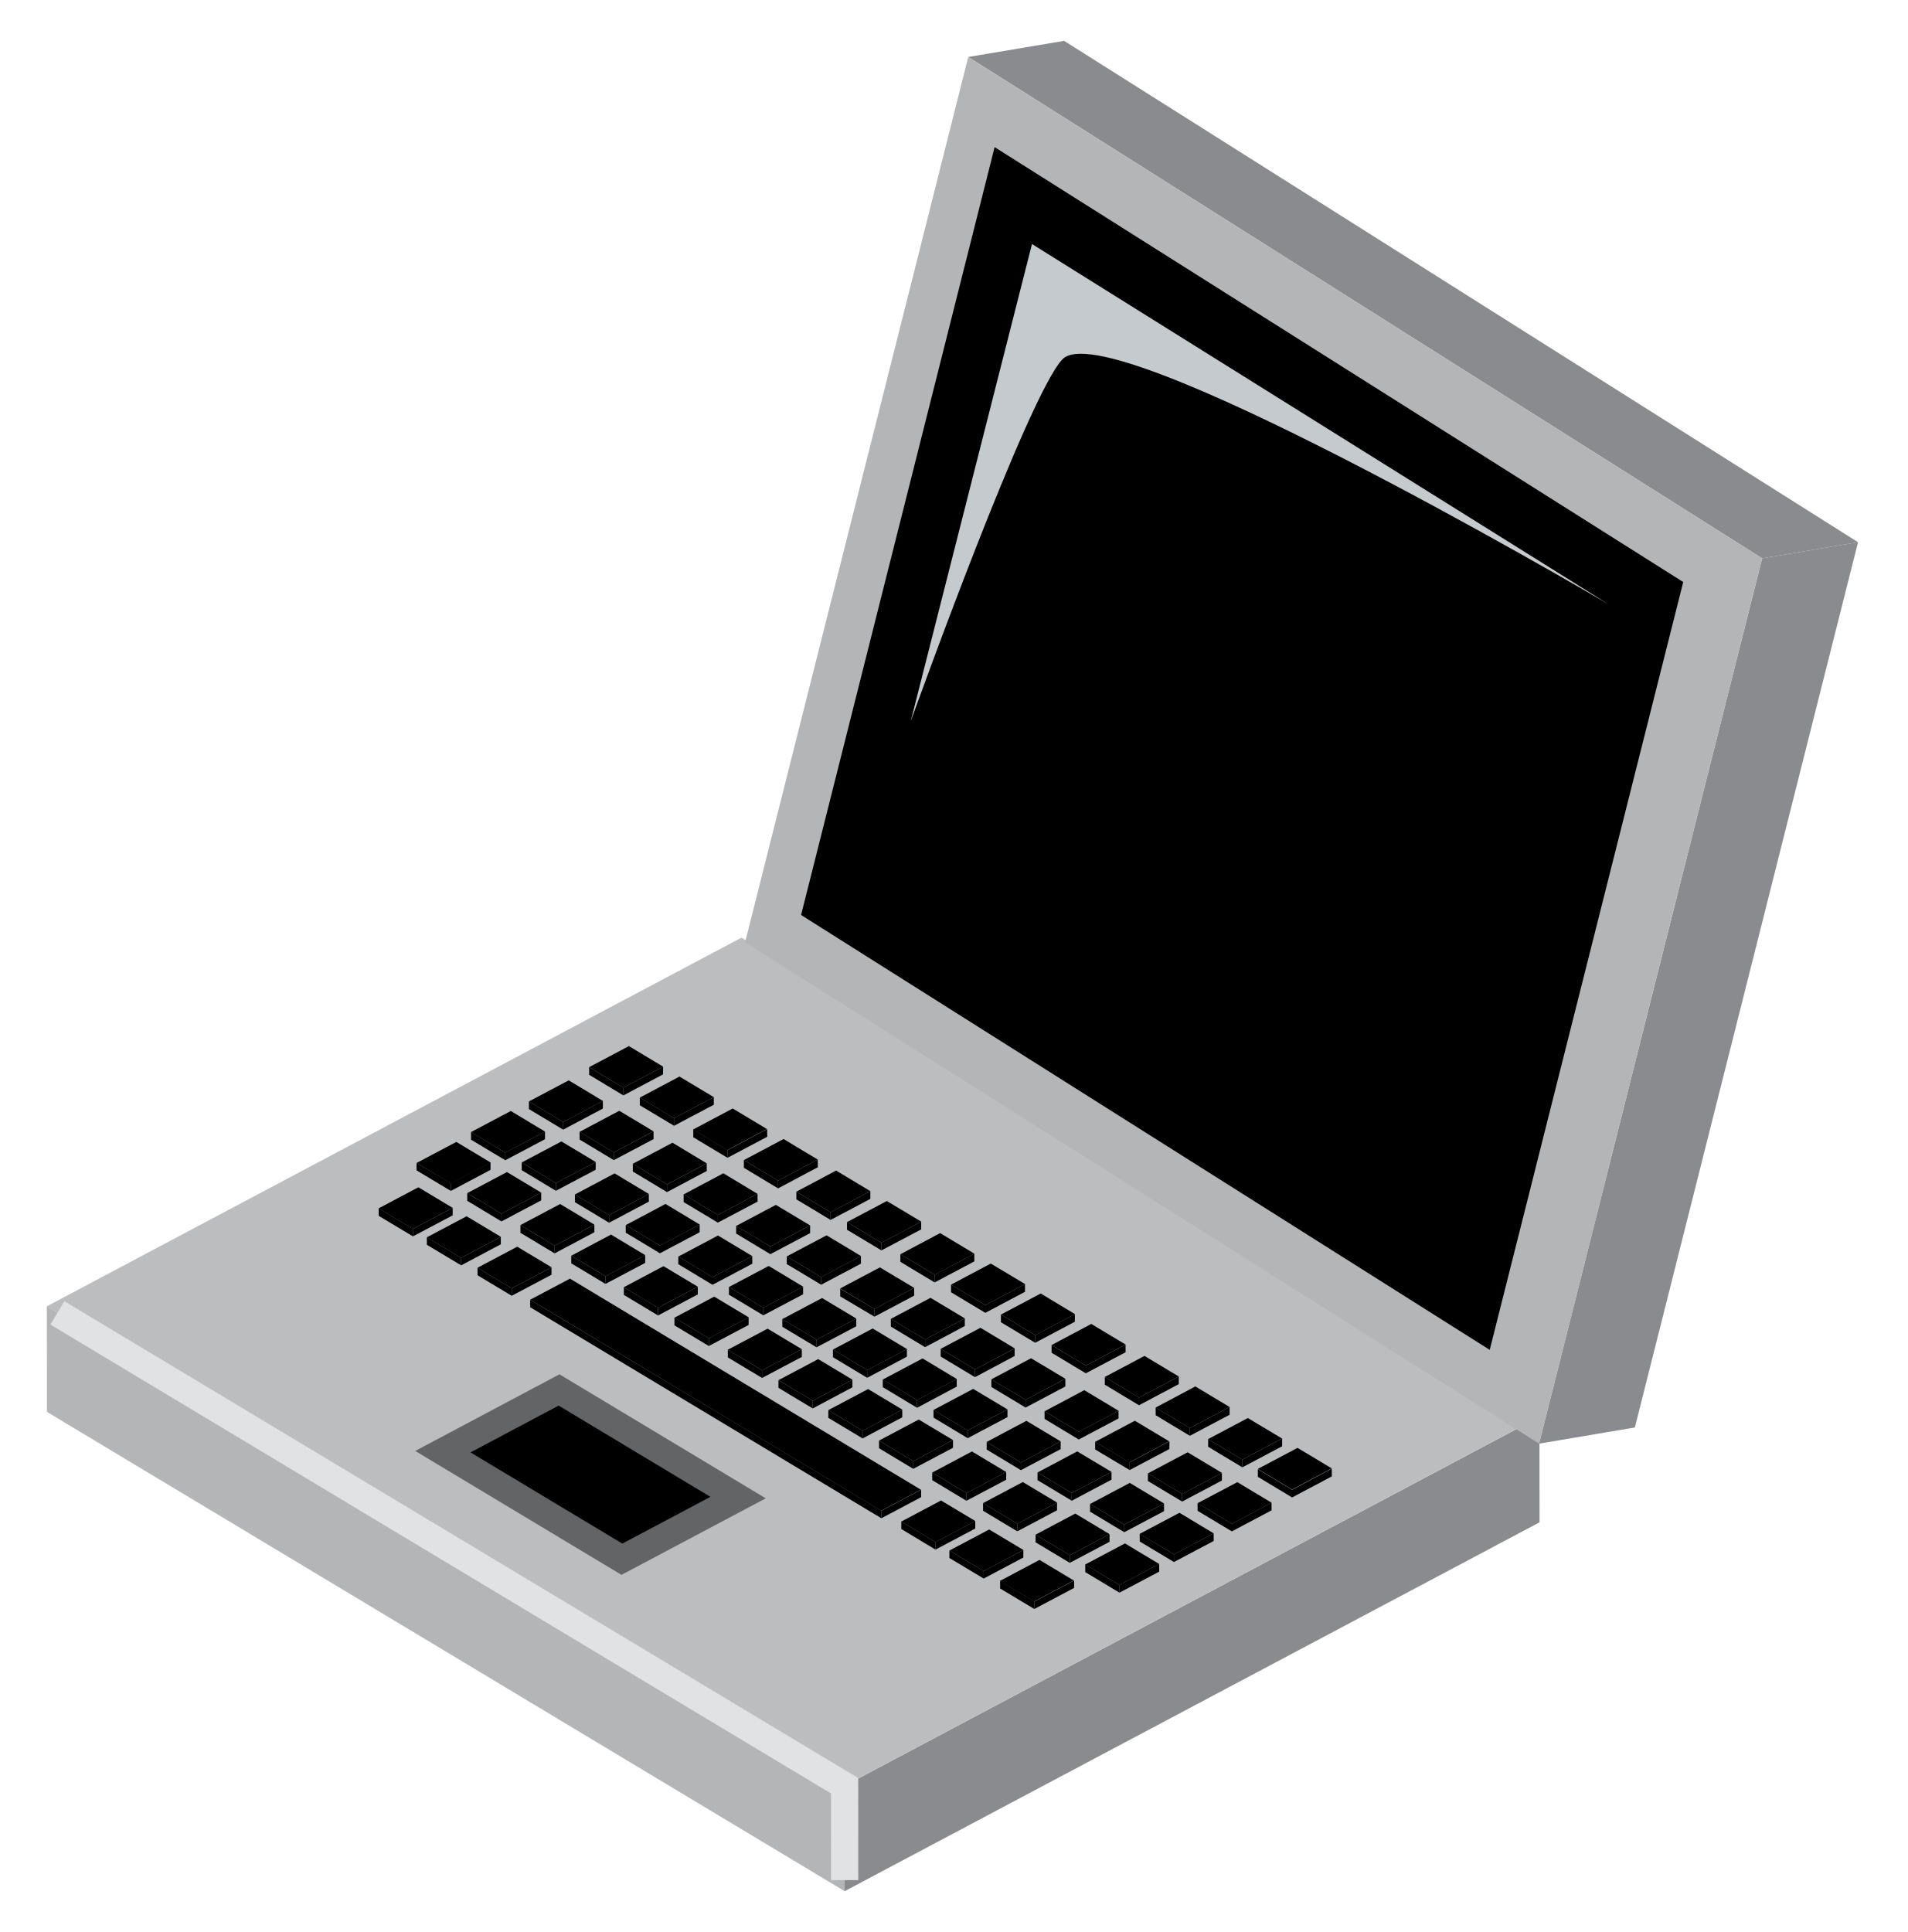
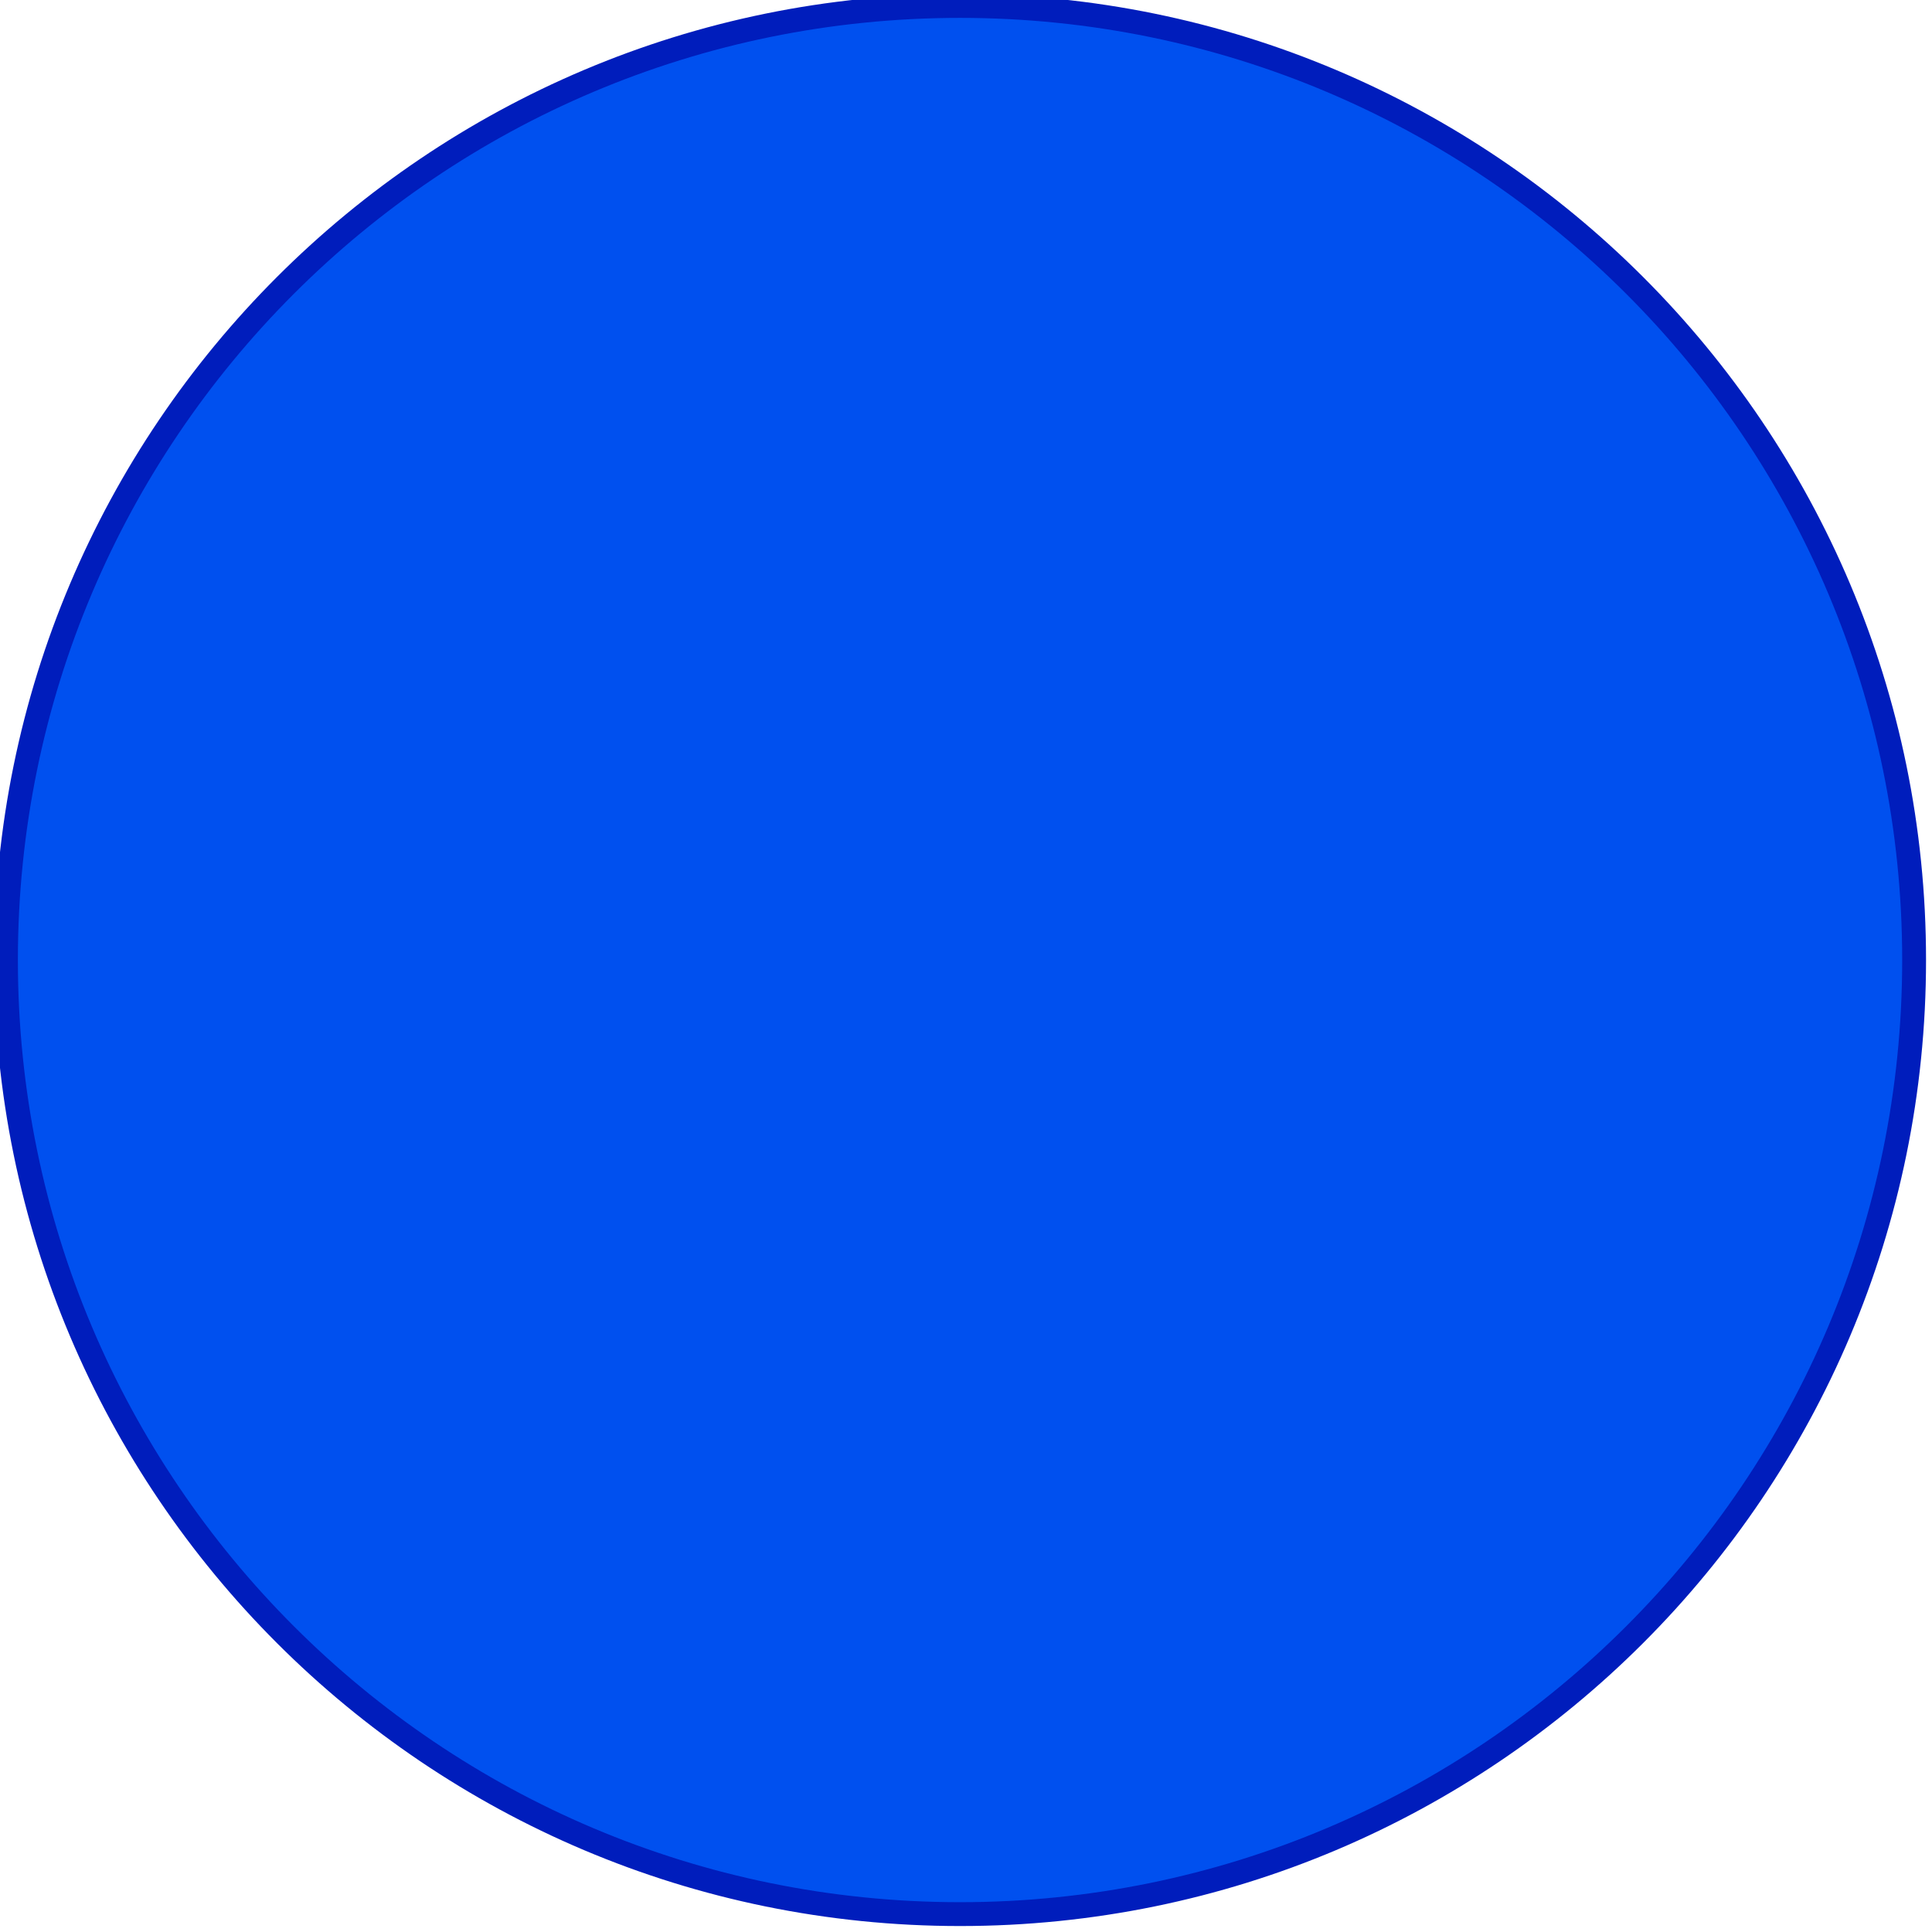
- <svg xmlns="http://www.w3.org/2000/svg" xmlns:xlink="http://www.w3.org/1999/xlink" version="1.1" width="79px" height="80px" viewBox="-0.5 -0.5 79 80">
+ <svg xmlns="http://www.w3.org/2000/svg" version="1.1" width="10px" height="10px" viewBox="-0.5 -0.5 162 162">
  <defs />
  <g>
-     <g>
-       <svg viewBox="0 0 69.511 70.936" id="svg-image-ULPXsukZ8lz4aVyT5D8V" x="-0.5" y="-0.5" width="78.87" height="80" style="font-family: initial;">
-         <style />
-         <g class="P Q" stroke-width="3" fill="none">
-           <path d="M30.8 65.567l25.513-13.543.003 3.87-25.514 13.543z" />
-           <path d="M1.5 47.967l25.514-13.54 29.29 17.598L30.8 65.568z" />
-           <path d="M30.8 65.567l.002 3.87-29.29-17.598-.003-3.87z" />
-           <path class="R" d="M1.5 47.967l29.3 17.6.002 3.868" />
-           <path d="M64.49 20.5l3.52-.592-8.194 32.504-3.518.594z" />
-           <path d="M35.34 2.092l3.52-.592L68.01 19.908l-3.52.593z" />
-           <path d="M64.49 20.5L56.3 53.007 27.146 34.6 35.34 2.093z" />
+     <g data-cell-id="0">
+       <g data-cell-id="1">
+         <g data-cell-id="LaeLsLkfTctXqr4MT4EH-1">
+           <g>
+             <ellipse cx="80" cy="80" rx="80" ry="80" fill="#0050ef" stroke="#001dbc" stroke-width="2" pointer-events="all" />
+           </g>
        </g>
-         <path fill="#898b8e" d="M30.8 65.567l25.513-13.543.003 3.87-25.514 13.543z" />
-         <path fill="#bbbdbf" d="M1.5 47.967l25.514-13.54 29.29 17.598L30.8 65.567z" />
-         <path fill="#b3b5b7" d="M30.8 65.567l.002 3.87-29.29-17.598-.003-3.87z" />
-         <path class="Q R" stroke="#e1e2e3" fill="none" d="M1.896 48.205L30.8 65.566l.002 3.465" />
-         <g fill="#898b8e">
-           <path d="M64.49 20.5l3.52-.592-8.194 32.504-3.518.594z" />
-           <path d="M35.34 2.092l3.52-.592L68.01 19.908l-3.52.592z" />
-         </g>
-         <path fill="#b3b5b7" d="M64.49 20.5L56.3 53.006 27.146 34.598 35.34 2.092z" />
-         <path class="M" d="M61.592 21.37l-7.105 28.192-25.285-15.967 7.106-28.193z" />
-         <path class="P" stroke-width="1.184" fill="none" d="M61.592 21.37l-7.105 28.192-25.285-15.967 7.106-28.193z" />
-         <path fill="#c4cace" d="M58.864 22.196c-.92-.54-18.42-10.778-20.068-9-1.255 1.315-5.354 12.692-5.57 13.292L37.68 8.96l21.185 13.237z" />
-         <path class="M" d="M16.05 53.3l4.265-2.266 6.574 3.952-4.266 2.263z" />
-         <g fill="none">
-           <path stroke="#636466" d="M16.05 53.3l4.265-2.266 6.574 3.952-4.266 2.263z" />
-           <path class="P Q R" d="M56.467 53.248L26.73 34.27" />
-         </g>
-         <path class="N" d="M16.342 43.446l1.457-.773v.28l-1.457.773z" />
-         <use class="M" xlink:href="#B" />
-         <path class="O" d="M16.342 43.446v.28l-1.258-.754V42.7z" />
-         <use class="N" xlink:href="#C" />
-         <use class="M" xlink:href="#D" />
-         <path class="O" d="M18.2 44.563v.283l-1.256-.756v-.283z" />
-         <path class="N" d="M20.154 45.737l1.457-.773.002.28-1.46.775z" />
-         <path class="M" d="M18.898 44.98l1.457-.773 1.256.755-1.457.774z" />
-         <path class="O" d="M20.154 45.737v.283l-1.256-.756v-.283z" />
-         <path class="N" d="M22.02 46.858l1.457-.773.002.283-1.46.773z" />
-         <path class="M" d="M20.766 46.104l1.457-.775 1.256.755-1.457.774z" />
-         <use class="O" xlink:href="#E" />
-         <use class="N" y="3.453" x="5.75" xlink:href="#C" />
-         <use class="M" xlink:href="#F" />
-         <use class="O" y="1.158" x="1.93" xlink:href="#E" />
-         <path class="N" d="M25.816 49.14l1.46-.773v.28l-1.46.773z" />
-         <path class="M" d="M24.553 48.38l1.46-.773 1.264.76-1.46.774z" />
-         <path class="O" d="M25.816 49.14v.28l-1.264-.758v-.283z" />
-         <path class="N" d="M27.77 50.313l1.457-.775.002.283-1.46.773z" />
-         <path class="M" d="M26.512 49.557l1.46-.773 1.256.753-1.457.776z" />
-         <path class="O" d="M27.77 50.313v.28l-1.256-.754-.002-.283z" />
-         <path class="N" d="M29.63 51.43l1.457-.773v.28l-1.457.775z" />
-         <path class="M" d="M28.373 50.674l1.457-.773 1.258.755-1.457.774z" />
-         <path class="O" d="M29.63 51.43v.283l-1.258-.756v-.283z" />
-         <path class="N" d="M31.46 52.53l1.457-.772v.28l-1.457.776z" />
-         <use class="M" y="9.074" x="15.119" xlink:href="#B" />
-         <path class="O" d="M31.46 52.53v.284l-1.258-.757v-.283z" />
-         <use class="N" y="9.084" x="15.12" xlink:href="#C" />
-         <use class="M" y="5.631" x="9.371" xlink:href="#F" />
-         <use class="O" y="6.789" x="11.3" xlink:href="#E" />
-         <use class="N" y="10.257" x="17.073" xlink:href="#C" />
-         <path class="M" d="M34.018 54.067l1.457-.775 1.258.755-1.46.774z" />
-         <use class="O" y="7.962" x="13.253" xlink:href="#E" />
-         <path class="N" d="M37.14 55.944l1.46-.775v.283l-1.46.773z" />
-         <path class="M" d="M35.885 55.188l1.457-.773 1.258.753-1.46.776z" />
-         <path class="O" d="M37.14 55.944v.28l-1.256-.754v-.283z" />
-         <path class="N" d="M39.068 57.102l1.46-.773v.28l-1.46.773z" />
-         <use class="M" y="12.539" x="20.868" xlink:href="#D" />
-         <path class="O" d="M39.068 57.102v.28l-1.256-.754v-.283z" />
-         <path class="N" d="M40.893 58.197l1.457-.773.002.28-1.46.773z" />
-         <use class="M" y="14.742" x="24.551" xlink:href="#B" />
-         <path class="O" d="M40.893 58.197v.28l-1.256-.754-.002-.283z" />
-         <path class="N" d="M18.342 42.32l1.457-.773v.28l-1.457.773z" />
-         <use class="M" y="-1.135" x="2" xlink:href="#B" />
-         <path class="O" d="M18.342 42.32v.28l-1.258-.754v-.283z" />
-         <use class="N" y="-1.125" x="2" xlink:href="#C" />
-         <use class="M" y="-1.125" x="2" xlink:href="#D" />
-         <path class="O" d="M20.2 43.438v.283l-1.256-.756v-.283z" />
-         <path class="N" d="M22.154 44.612l1.457-.773.002.28-1.46.775z" />
-         <path class="M" d="M20.898 43.856l1.457-.773 1.256.755-1.457.774z" />
-         <path class="O" d="M22.154 44.612v.283l-1.256-.756v-.283z" />
-         <path class="N" d="M24.02 45.733l1.457-.773.002.283-1.46.773z" />
-         <path class="M" d="M22.766 44.98l1.457-.775 1.256.755-1.457.774z" />
-         <use class="O" y="-1.125" x="2" xlink:href="#E" />
-         <use class="N" y="2.327" x="7.75" xlink:href="#C" />
-         <use class="M" y="-1.125" x="2" xlink:href="#F" />
-         <use class="O" y="0.032" x="3.93" xlink:href="#E" />
-         <path class="N" d="M27.816 48.014l1.46-.773v.28l-1.46.773z" />
-         <path class="M" d="M26.553 47.254l1.46-.773 1.264.76-1.46.774z" />
-         <path class="O" d="M27.816 48.014v.28l-1.264-.758v-.283z" />
-         <path class="N" d="M29.77 49.188l1.457-.775.002.283-1.46.773z" />
-         <path class="M" d="M28.512 48.432l1.46-.773 1.256.753-1.457.776z" />
-         <path class="O" d="M29.77 49.188v.28l-1.256-.754-.002-.283z" />
-         <path class="N" d="M31.63 50.305l1.457-.773v.28l-1.457.775z" />
-         <path class="M" d="M30.373 49.55l1.457-.773 1.258.755-1.457.774z" />
-         <path class="O" d="M31.63 50.305v.283l-1.258-.756v-.283z" />
-         <path class="N" d="M33.46 51.404l1.457-.772v.28l-1.457.776z" />
-         <use class="M" y="7.95" x="17.119" xlink:href="#B" />
-         <path class="O" d="M33.46 51.404v.284l-1.258-.757v-.283z" />
-         <use class="N" y="7.959" x="17.12" xlink:href="#C" />
-         <use class="M" y="4.506" x="11.371" xlink:href="#F" />
-         <use class="O" y="5.664" x="13.3" xlink:href="#E" />
-         <use class="N" y="9.133" x="19.073" xlink:href="#C" />
-         <path class="M" d="M36.018 52.942l1.457-.775 1.258.755-1.46.774z" />
-         <use class="O" y="6.838" x="15.253" xlink:href="#E" />
-         <path class="N" d="M39.14 54.82l1.46-.775v.283l-1.46.773z" />
-         <path class="M" d="M37.885 54.063l1.457-.773 1.258.753-1.46.776z" />
-         <path class="O" d="M39.14 54.82v.28l-1.256-.754v-.283z" />
-         <path class="N" d="M41.068 55.977l1.46-.773v.28l-1.46.773z" />
-         <use class="M" y="11.413" x="22.868" xlink:href="#D" />
-         <path class="O" d="M41.068 55.977v.28l-1.256-.754v-.283z" />
-         <path class="N" d="M42.893 57.072l1.457-.773.002.28-1.46.773z" />
-         <use class="M" y="13.617" x="26.551" xlink:href="#B" />
-         <path class="O" d="M42.893 57.072v.28l-1.256-.754-.002-.283z" />
-         <path class="N" d="M20.467 41.196l1.457-.773v.28l-1.457.773z" />
-         <use class="M" y="-2.26" x="4.126" xlink:href="#B" />
-         <path class="O" d="M20.467 41.196v.28l-1.258-.754v-.283z" />
-         <use class="N" y="-2.25" x="4.126" xlink:href="#C" />
-         <use class="M" y="-2.25" x="4.125" xlink:href="#D" />
-         <path class="O" d="M22.326 42.313v.283l-1.256-.756v-.283z" />
-         <path class="N" d="M24.28 43.487l1.457-.773.002.28-1.46.775z" />
-         <path class="M" d="M23.023 42.73l1.457-.773 1.256.755-1.457.774z" />
-         <path class="O" d="M24.28 43.487v.283l-1.256-.756v-.283z" />
-         <path class="N" d="M26.146 44.608l1.457-.773.002.283-1.46.773z" />
-         <path class="M" d="M24.89 43.854l1.457-.775 1.256.755-1.457.774z" />
-         <use class="O" y="-2.25" x="4.126" xlink:href="#E" />
-         <use class="N" y="1.203" x="9.874" xlink:href="#C" />
-         <use class="M" y="-2.25" x="4.125" xlink:href="#F" />
-         <use class="O" y="-1.092" x="6.054" xlink:href="#E" />
-         <path class="N" d="M29.94 46.89l1.46-.773v.28l-1.46.773z" />
-         <path class="M" d="M28.678 46.13l1.46-.773 1.264.76-1.46.774z" />
-         <path class="O" d="M29.94 46.89v.28l-1.264-.758v-.283z" />
-         <path class="N" d="M31.895 48.063l1.457-.775.002.283-1.46.773z" />
-         <path class="M" d="M30.637 47.307l1.46-.773 1.256.753-1.457.776z" />
-         <path class="O" d="M31.895 48.063v.28L30.64 47.6l-.002-.283z" />
-         <path class="N" d="M33.756 49.18l1.457-.773v.28l-1.457.775z" />
-         <path class="M" d="M32.498 48.424l1.457-.773 1.258.755-1.457.774z" />
-         <path class="O" d="M33.756 49.18v.283l-1.258-.756v-.283z" />
-         <path class="N" d="M35.586 50.28l1.457-.772v.28l-1.457.776z" />
-         <use class="M" y="6.824" x="19.244" xlink:href="#B" />
-         <path class="O" d="M35.586 50.28v.284l-1.258-.757v-.283z" />
-         <use class="N" y="6.834" x="19.245" xlink:href="#C" />
-         <use class="M" y="3.381" x="13.497" xlink:href="#F" />
-         <use class="O" y="4.539" x="15.425" xlink:href="#E" />
-         <use class="N" y="8.007" x="21.198" xlink:href="#C" />
-         <path class="M" d="M38.143 51.817l1.457-.775 1.258.755-1.46.774z" />
-         <use class="O" y="5.712" x="17.378" xlink:href="#E" />
-         <path class="N" d="M41.266 53.694l1.46-.775v.283l-1.46.773z" />
-         <path class="M" d="M40 52.938l1.457-.773 1.258.753-1.46.776z" />
-         <path class="O" d="M41.266 53.694v.28L40 53.22v-.283z" />
-         <path class="N" d="M43.193 54.852l1.46-.773v.28l-1.46.773z" />
-         <use class="M" y="10.289" x="24.993" xlink:href="#D" />
-         <path class="O" d="M43.193 54.852v.28l-1.256-.754v-.283z" />
-         <path class="N" d="M45.018 55.947l1.457-.773.002.28-1.46.773z" />
-         <use class="M" y="12.492" x="28.676" xlink:href="#B" />
-         <path class="O" d="M45.018 55.947v.28l-1.256-.754-.002-.283z" />
-         <path class="N" d="M14.95 45.12l1.46-.773v.275l-1.46.773z" />
-         <path class="M" d="M13.69 44.367l1.46-.775 1.258.755-1.46.774z" />
-         <path class="O" d="M14.95 45.12v.275l-1.256-.755-.002-.274z" />
-         <path class="N" d="M16.72 46.184l1.457-.773v.275l-1.457.773z" />
-         <path class="M" d="M15.46 45.43l1.46-.773 1.256.753-1.457.774z" />
-         <path class="O" d="M16.72 46.184v.275l-1.258-.755v-.274z" />
-         <path class="N" d="M18.578 47.303l1.46-.773v.273l-1.46.773z" />
-         <use class="M" y="2.74" x="0.377" xlink:href="#D" />
-         <path class="O" d="M18.578 47.303v.273l-1.256-.753v-.276z" />
-         <path class="N" d="M34.137 56.62l1.46-.773v.275l-1.46.773z" />
-         <path class="M" d="M32.88 55.867l1.46-.775 1.258.755-1.46.774z" />
-         <path class="O" d="M34.137 56.62v.275l-1.256-.755v-.274z" />
-         <path class="N" d="M35.906 57.684l1.457-.773v.275l-1.457.773z" />
-         <path class="M" d="M34.648 56.93l1.46-.773 1.256.753-1.457.774z" />
-         <path class="O" d="M35.906 57.684v.275l-1.258-.755v-.274z" />
-         <path class="N" d="M37.766 58.803l1.46-.773v.273l-1.46.773z" />
-         <use class="M" y="14.24" x="19.555" xlink:href="#D" />
-         <path class="O" d="M37.766 58.803v.273l-1.256-.753v-.276z" />
-         <path class="N" d="M32.15 55.47l1.46-.773v.273l-1.46.775z" />
-         <path class="M" d="M19.256 47.72l1.46-.773L33.6 54.696l-1.46.773z" />
-         <path class="O" d="M32.15 55.47v.275l-12.895-7.748v-.275z" />
-         <path class="N" d="M22.678 39.936l1.457-.773v.283l-1.457.773z" />
-         <path class="M" d="M21.42 39.182l1.46-.773 1.256.753-1.457.774z" />
-         <path class="O" d="M22.678 39.936v.283l-1.258-.756v-.28z" />
-         <path class="N" d="M24.537 41.055l1.46-.773v.28l-1.46.773z" />
-         <use class="M" y="-3.507" x="6.335" xlink:href="#D" />
-         <path class="O" d="M24.537 41.055v.28l-1.256-.754V40.3z" />
-         <path class="N" d="M26.5 42.23l1.457-.775.002.283-1.46.773z" />
-         <path class="M" d="M25.234 41.473l1.457-.773 1.256.753-1.457.776z" />
-         <path class="O" d="M26.5 42.23v.28l-1.256-.754v-.283z" />
-         <path class="N" d="M28.358 43.35l1.456-.773.002.28-1.458.775z" />
-         <path class="M" d="M27.102 42.594l1.457-.773 1.256.755-1.457.774z" />
-         <path class="O" d="M28.358 43.35v.283l-1.257-.756v-.283z" />
-         <use class="N" y="-0.055" x="12.085" xlink:href="#C" />
-         <path class="M" d="M29.03 43.754l1.457-.775 1.258.755-1.46.774z" />
-         <use class="O" y="-2.35" x="8.265" xlink:href="#E" />
-         <path class="N" d="M32.152 45.63l1.46-.775v.283l-1.46.773z" />
-         <path class="M" d="M30.89 44.87l1.46-.773 1.264.757-1.46.776z" />
-         <path class="O" d="M32.152 45.63v.28l-1.264-.758v-.283z" />
-         <path class="N" d="M34.105 46.803l1.458-.773.001.283-1.46.773z" />
-         <path class="M" d="M32.848 46.05l1.46-.775 1.256.755-1.457.774z" />
-         <path class="O" d="M34.105 46.803v.283l-1.256-.756-.002-.28z" />
-         <path class="N" d="M35.967 47.922l1.457-.775v.283l-1.457.773z" />
-         <path class="M" d="M34.71 47.166l1.457-.773 1.258.753-1.457.776z" />
-         <path class="O" d="M35.967 47.922v.28l-1.258-.754v-.283z" />
-         <path class="N" d="M37.797 49.022l1.457-.773v.28l-1.457.773z" />
-         <use class="M" y="5.566" x="21.456" xlink:href="#B" />
-         <path class="O" d="M37.797 49.022v.28l-1.258-.754v-.283z" />
-         <use class="N" y="5.577" x="21.456" xlink:href="#C" />
-         <path class="M" d="M38.4 49.385l1.457-.775 1.258.755-1.46.774z" />
-         <use class="O" y="3.282" x="17.636" xlink:href="#E" />
-         <path class="N" d="M41.61 51.313l1.46-.773v.28l-1.46.775z" />
-         <use class="M" y="6.75" x="23.409" xlink:href="#D" />
-         <path class="O" d="M41.61 51.313v.283l-1.256-.756v-.283z" />
-         <use class="N" y="7.871" x="25.277" xlink:href="#C" />
-         <path class="M" d="M42.22 51.68l1.457-.775 1.258.755-1.46.774z" />
-         <use class="O" y="5.576" x="21.457" xlink:href="#E" />
-         <use class="N" y="9.029" x="27.204" xlink:href="#C" />
-         <use class="M" y="5.576" x="21.455" xlink:href="#F" />
-         <use class="O" y="6.734" x="23.384" xlink:href="#E" />
-         <path class="N" d="M47.23 54.7l1.457-.775.002.283-1.46.773z" />
-         <path class="M" d="M45.97 53.934l1.46-.773 1.256.753-1.457.776z" />
-         <path class="O" d="M47.23 54.7v.28l-1.256-.756-.002-.28z" />
-         <defs>
-           <path d="M15.084 42.7l1.46-.773 1.256.755-1.457.774z" id="B" />
-           <path d="M18.2 44.563l1.46-.773v.283l-1.46.773z" id="C" />
-           <path d="M16.945 43.807l1.457-.773 1.258.755-1.46.774z" id="D" />
-           <path d="M22.02 46.858v.283l-1.256-.756v-.28z" id="E" />
-           <path d="M22.693 47.262l1.457-.773 1.258.753-1.46.774z" id="F" />
-         </defs>
-       </svg>
+       </g>
    </g>
  </g>
</svg>
